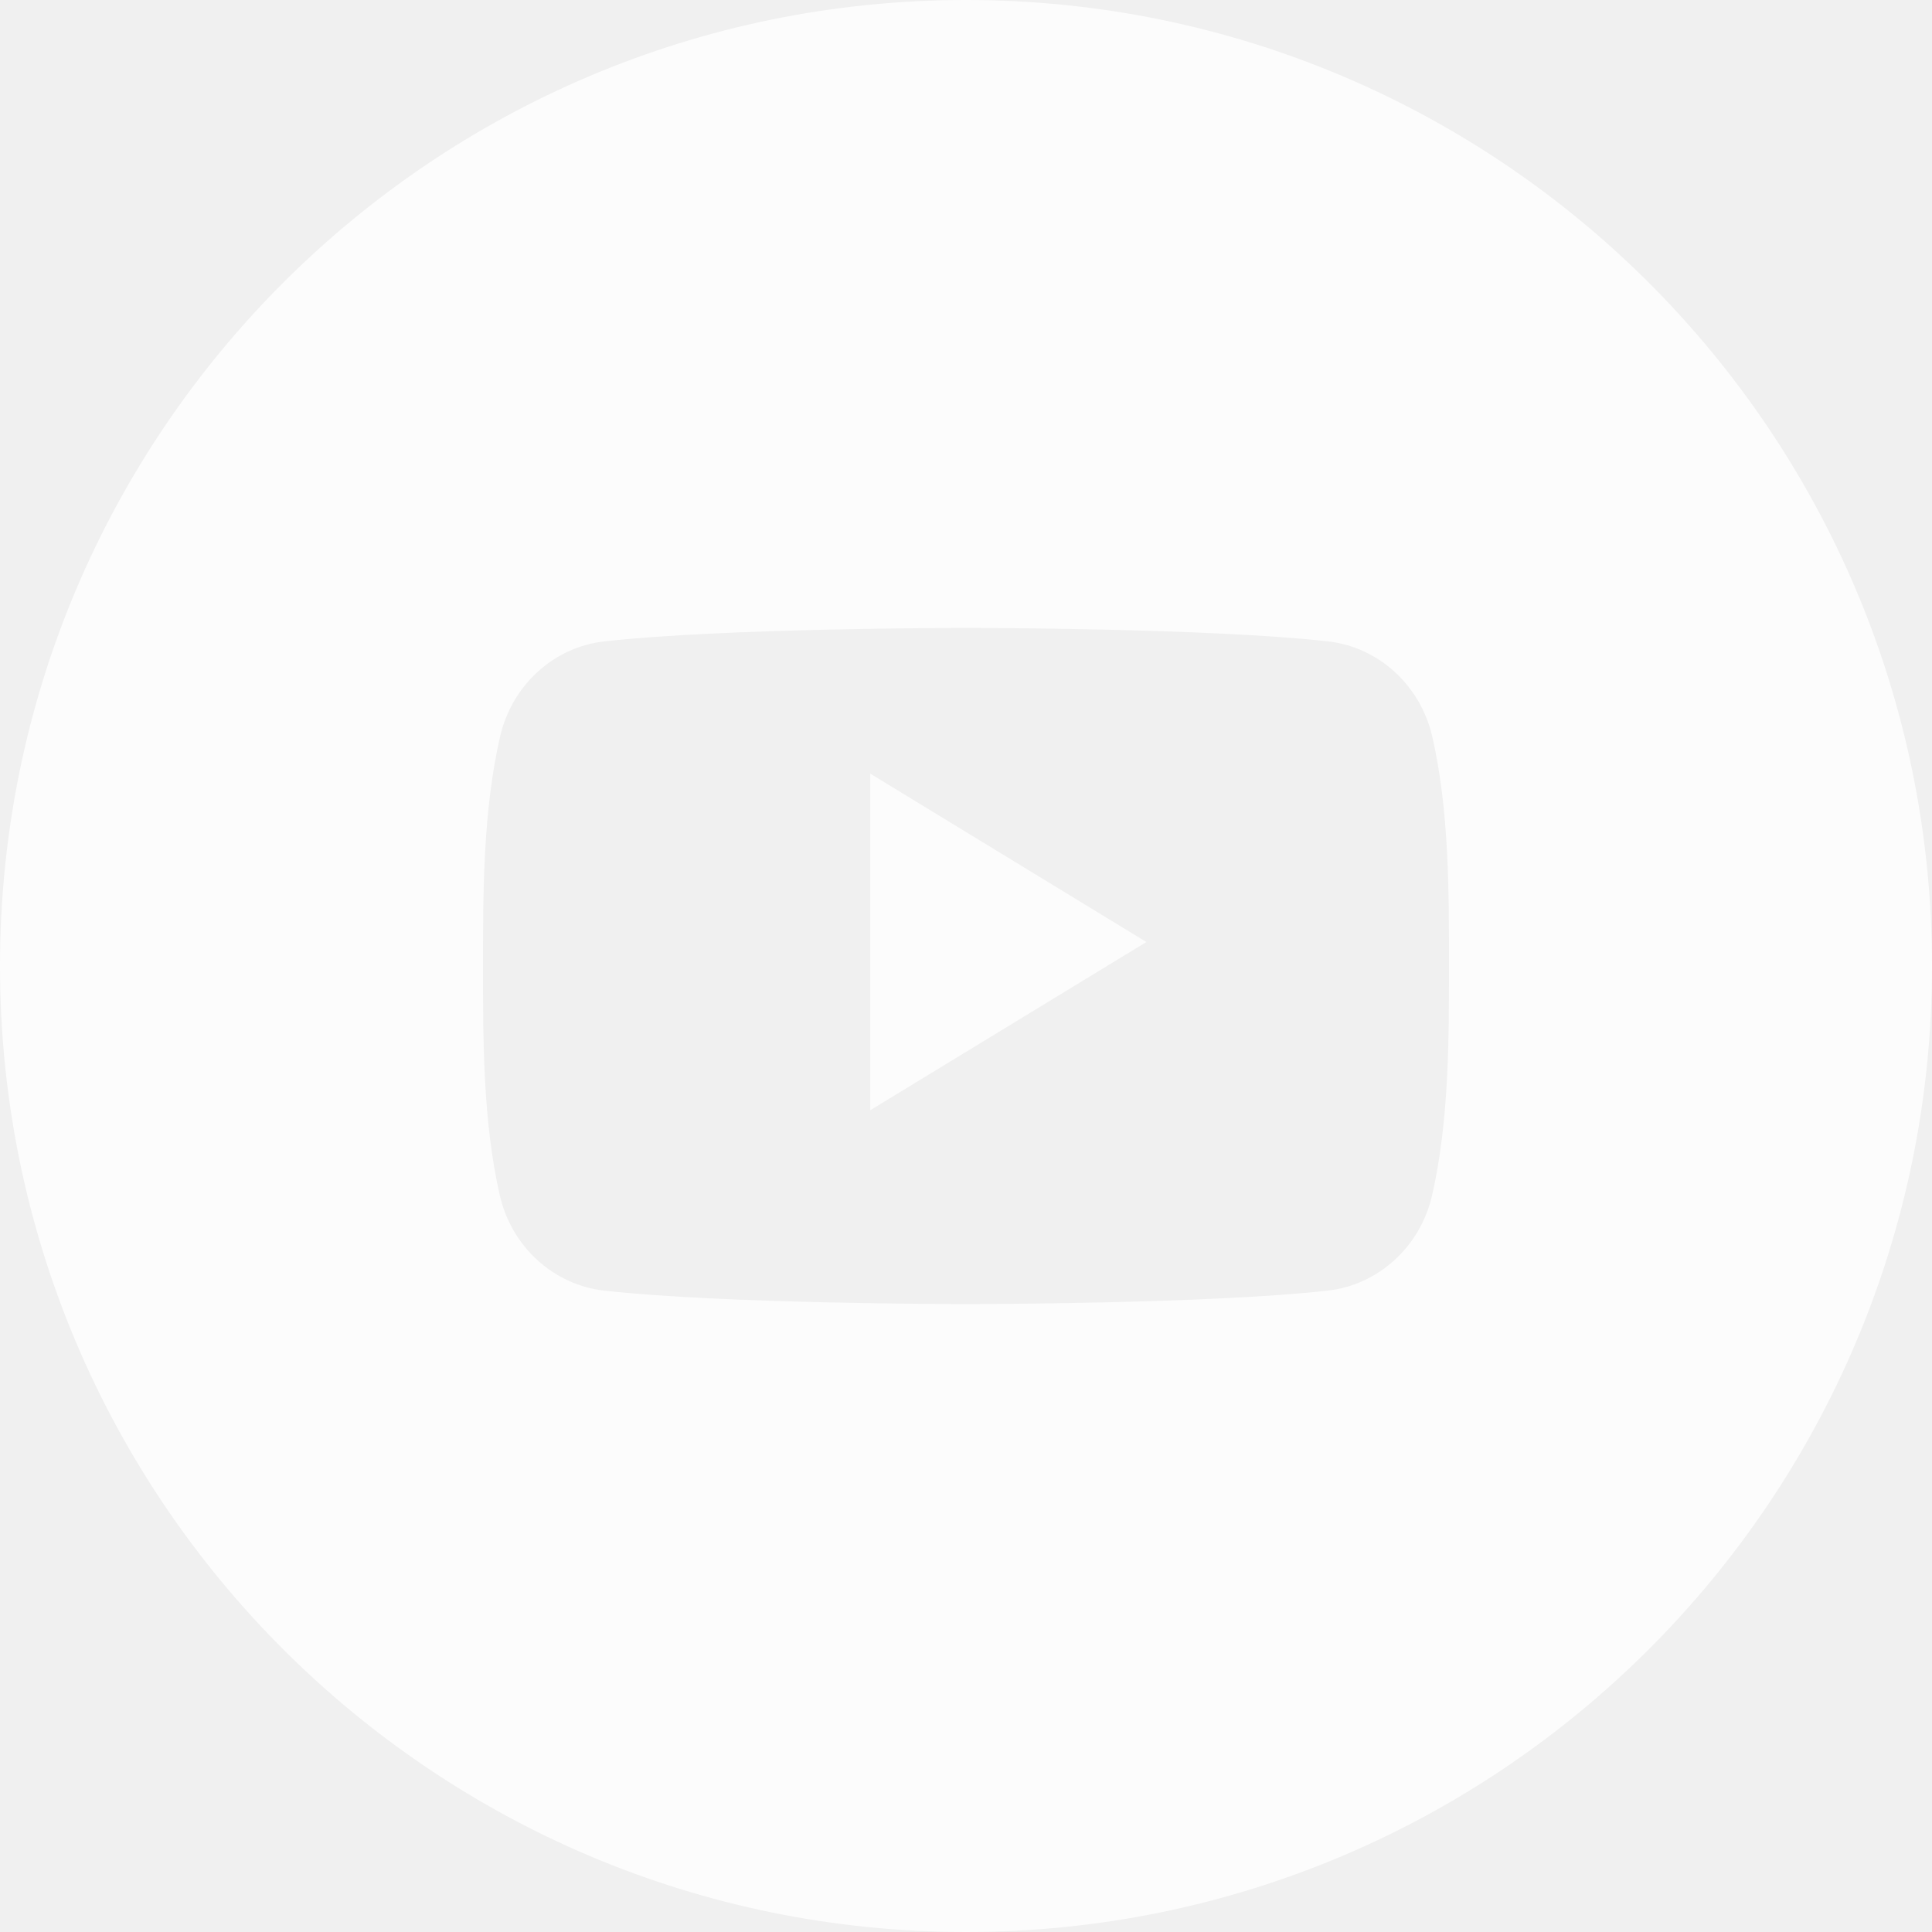
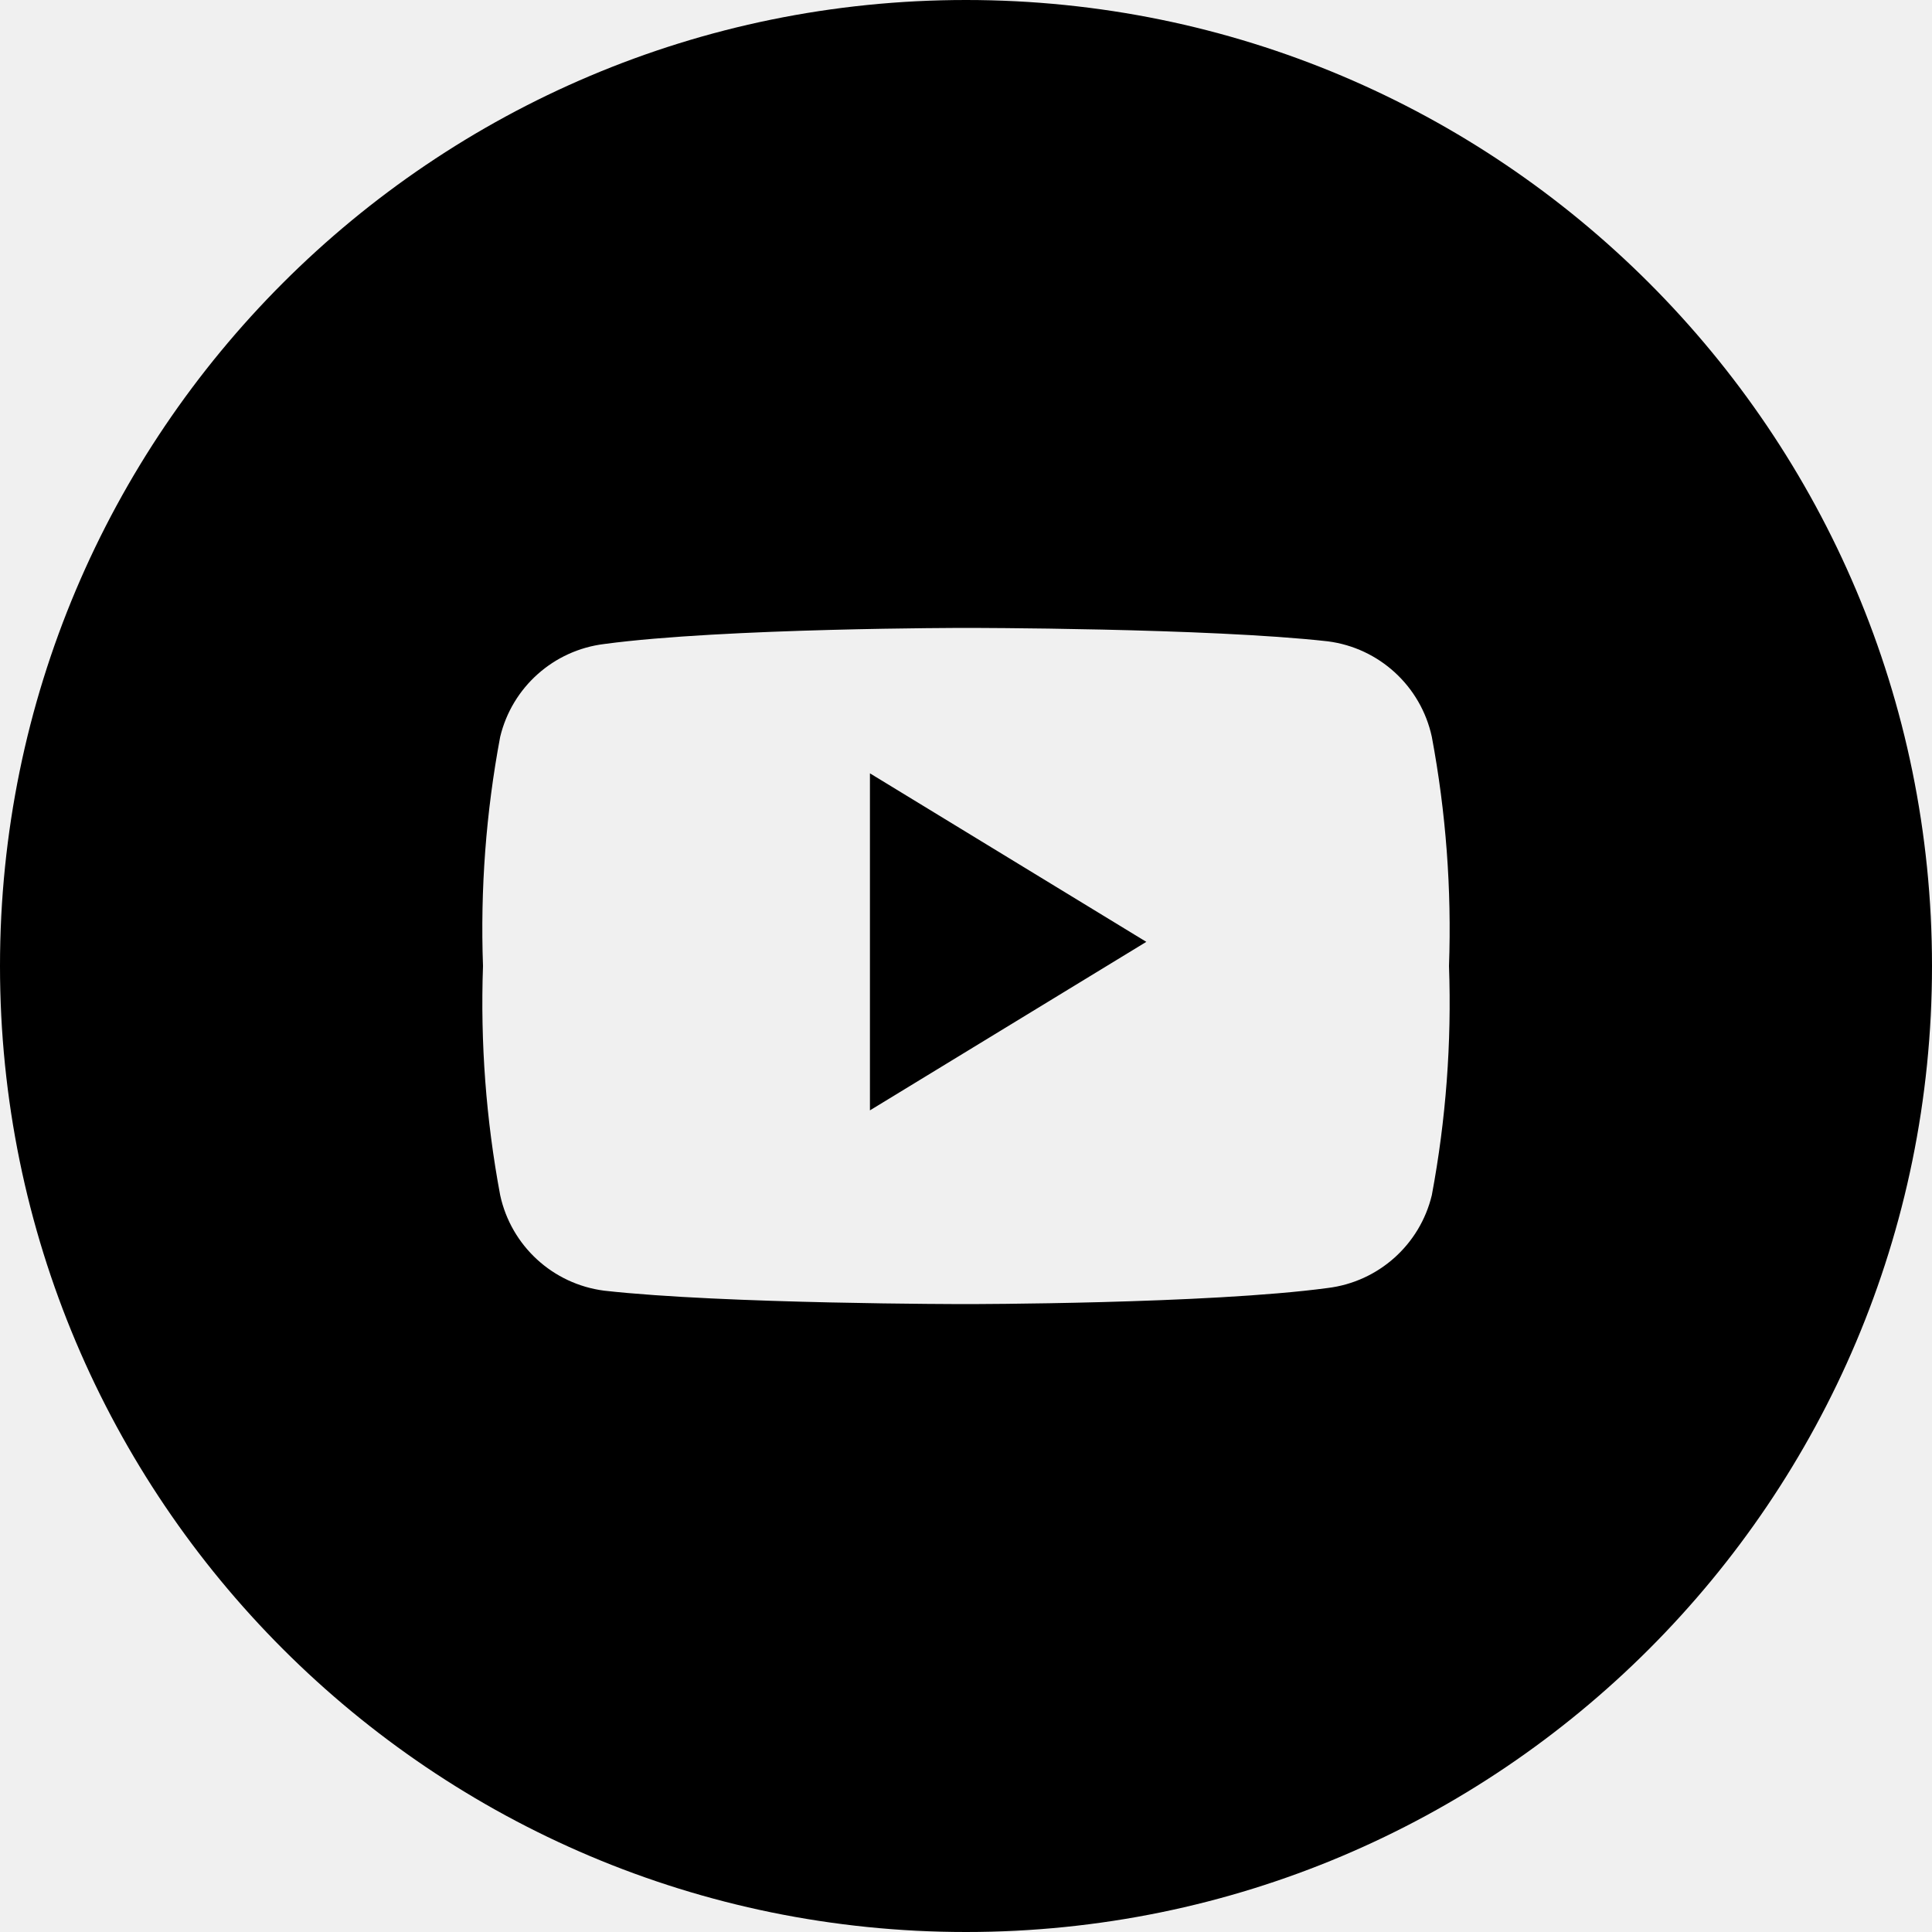
- <svg xmlns="http://www.w3.org/2000/svg" width="36px" height="36px" viewBox="0 0 36 36" version="1.1">
-   <defs />
-   <g id="Page-1" stroke="none" stroke-width="1" fill="none" fill-rule="evenodd" opacity="0.8">
-     <g id="intranet.st.5" transform="translate(-253, -954)" fill-rule="nonzero" fill="#FFFFFF">
-       <g id="Aside-Left" transform="translate(0, 80)">
-         <g id="Group-16" transform="translate(100, 823)">
-           <g id="Group" transform="translate(0, 51)">
-             <g id="menu-youtube" transform="translate(153, 0)">
-               <polygon id="Shape" points="16.215 20.688 21.361 17.553 16.215 14.415" />
-               <path d="M18,0 C8.059,0 0,8.059 0,18 C0,27.941 8.059,36 18,36 C27.941,36 36,27.941 36,18 C36,8.059 27.941,0 18,0 Z M26.685,22.273 C26.465,23.234 25.682,23.943 24.739,24.049 C22.508,24.3 17.998,24.3 17.998,24.3 C17.998,24.3 13.489,24.3 11.258,24.049 C10.316,23.943 9.533,23.234 9.313,22.273 C9,20.903 9,19.409 9,18 C9,16.59 9.003,15.097 9.318,13.727 C9.538,12.766 10.319,12.056 11.263,11.951 C13.494,11.7 18.004,11.7 18.004,11.7 C18.004,11.7 22.512,11.7 24.744,11.951 C25.686,12.056 26.468,12.766 26.689,13.727 C27.002,15.097 27,16.591 27,18 C27,19.409 26.998,20.903 26.685,22.273 Z" id="Shape" />
+ <svg xmlns="http://www.w3.org/2000/svg" id="Layer_1" data-name="Layer 1" viewBox="0 0 36 36">
+   <g id="Page-1">
+     <g id="intranet.st.5">
+       <g id="Aside-Left">
+         <g id="Group-16">
+           <g id="Group">
+             <g id="menu-youtube">
+               <polygon id="Shape" points="16.21 20.69 21.36 17.55 16.21 14.41 16.21 20.69" />
+               <path id="Shape-2" d="M18,0A18,18,0,1,0,36,18,18,18,0,0,0,18,0Zm8.68,22.27A2.28,2.28,0,0,1,24.74,24c-2.23.3-6.74,0.3-6.74,0.3s-4.51,0-6.74-.25a2.28,2.28,0,0,1-1.94-1.78A19.47,19.47,0,0,1,9,18a19.36,19.36,0,0,1,.32-4.27A2.28,2.28,0,0,1,11.26,12c2.23-.3,6.74-0.3,6.74-0.3s4.51,0,6.74.25a2.28,2.28,0,0,1,1.94,1.78A19.47,19.47,0,0,1,27,18,19.47,19.47,0,0,1,26.68,22.27Z" />
            </g>
          </g>
        </g>
      </g>
    </g>
  </g>
</svg>
